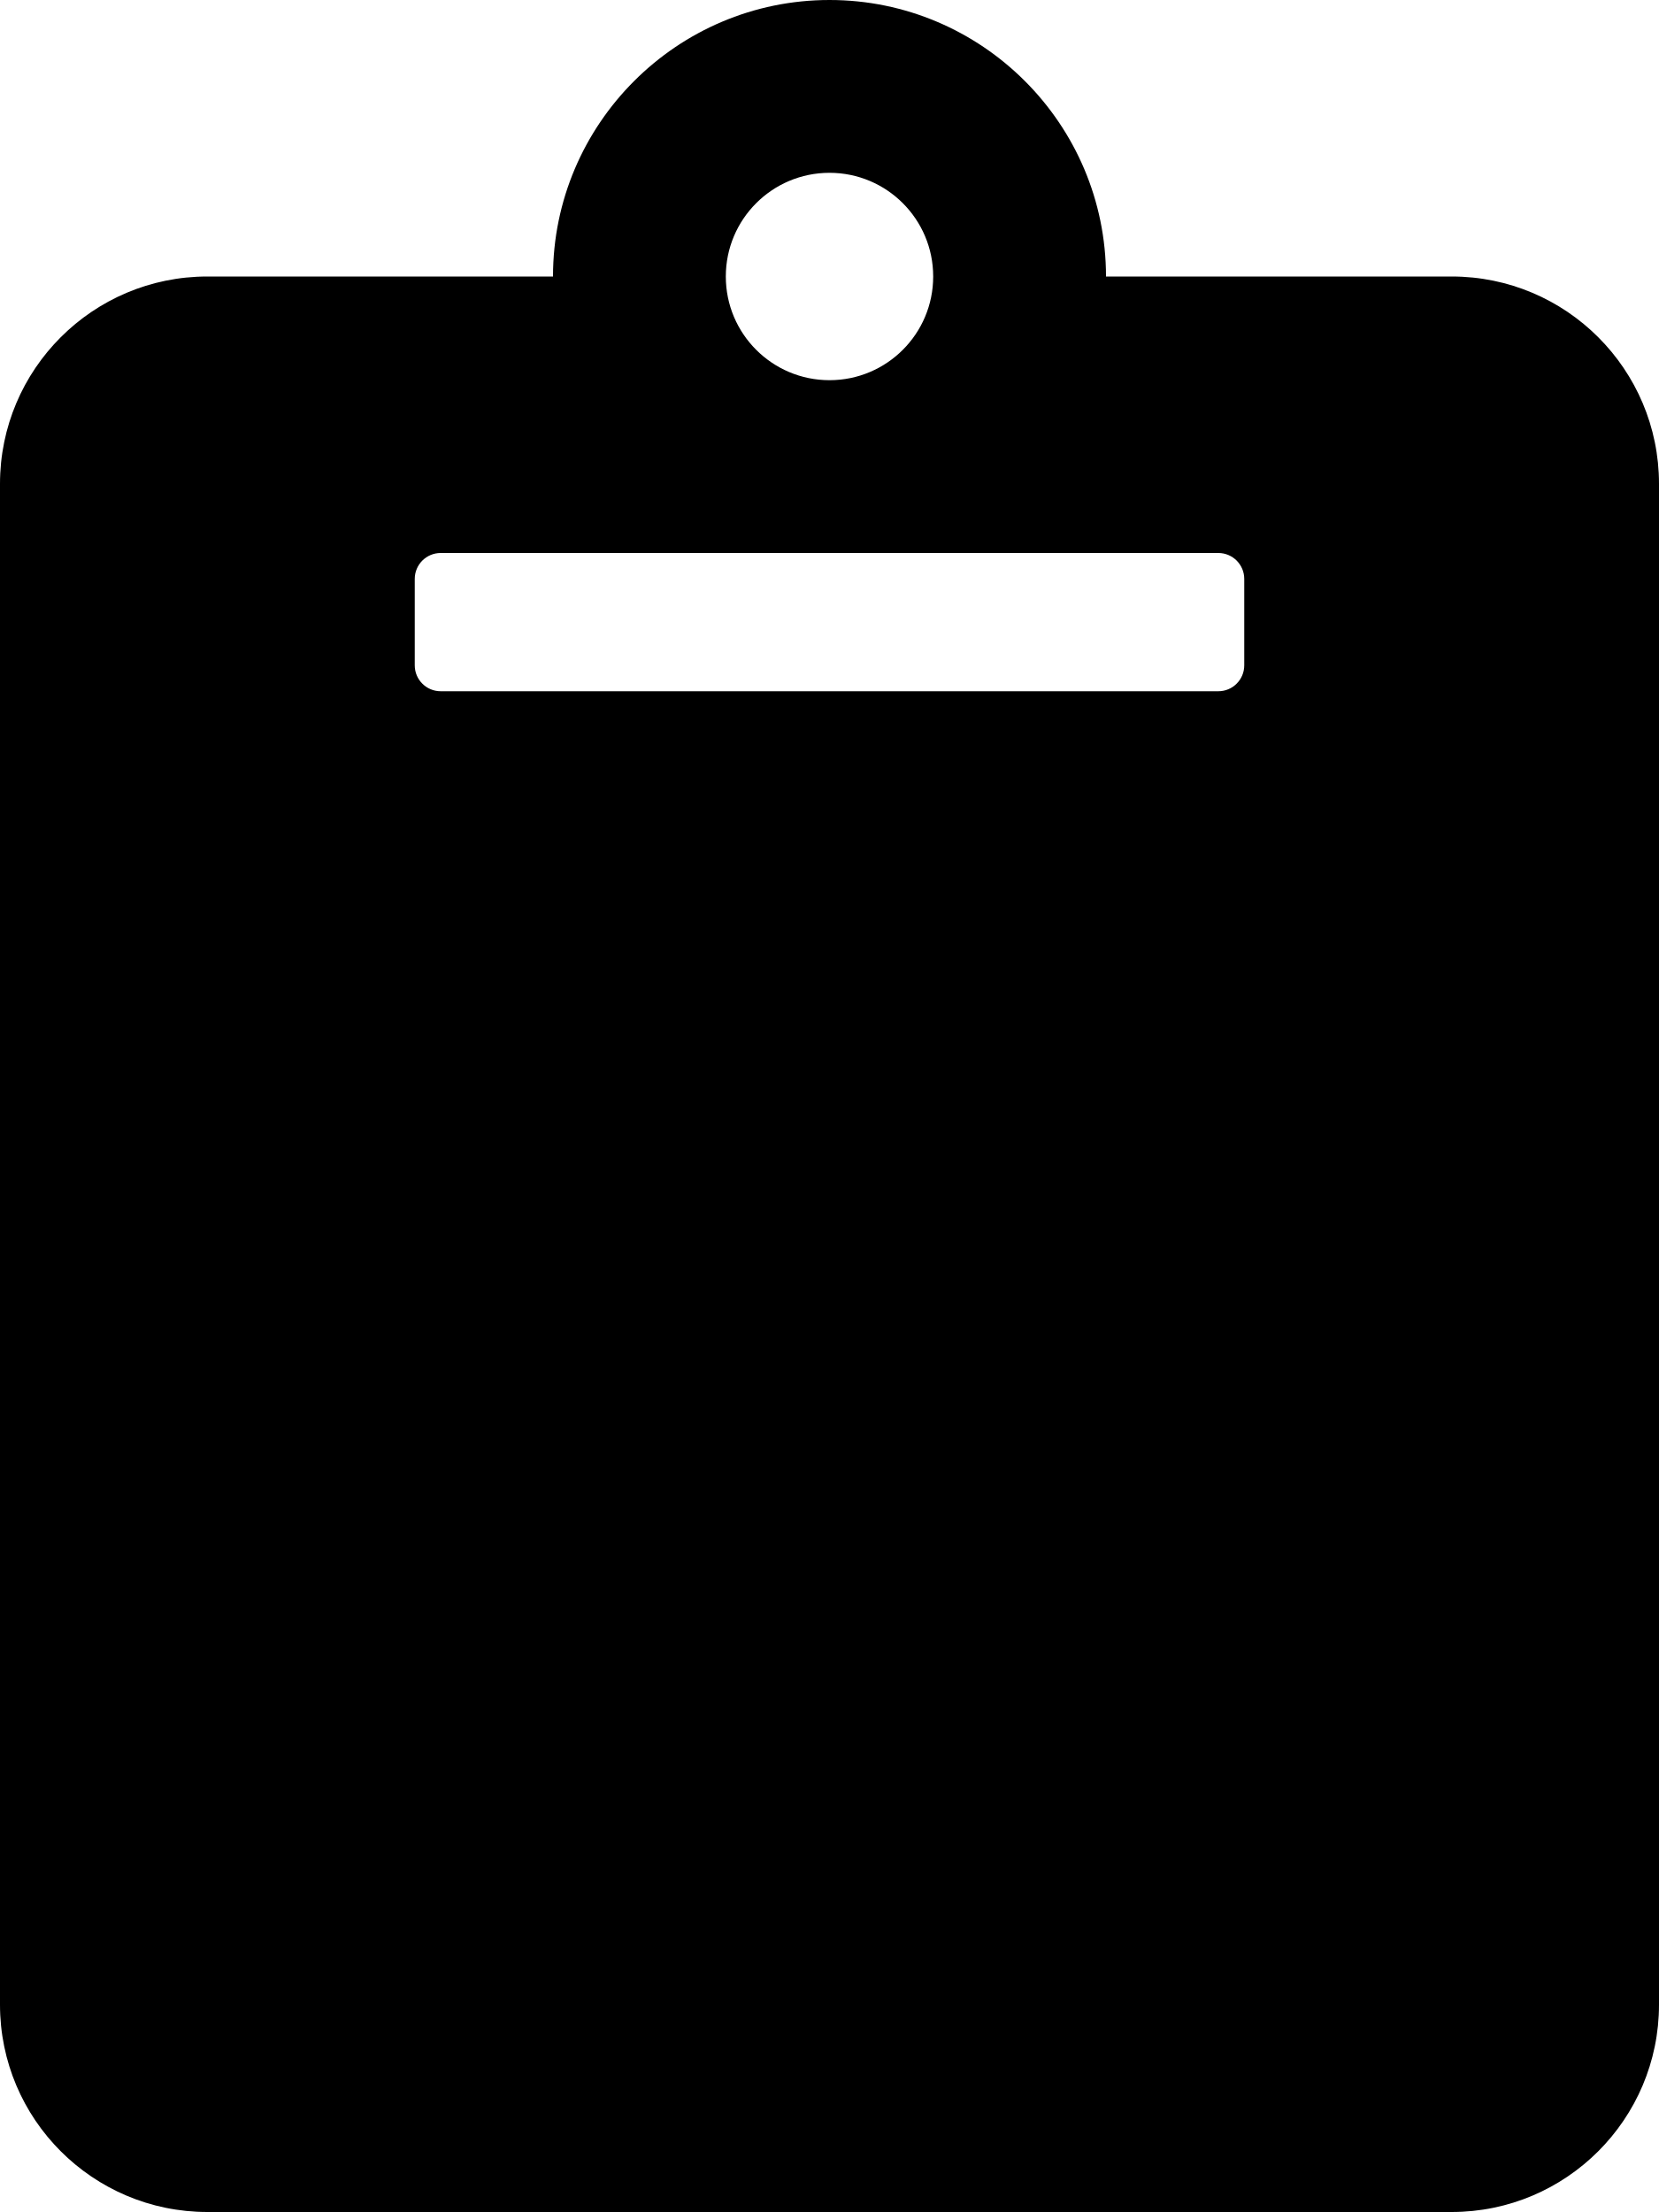
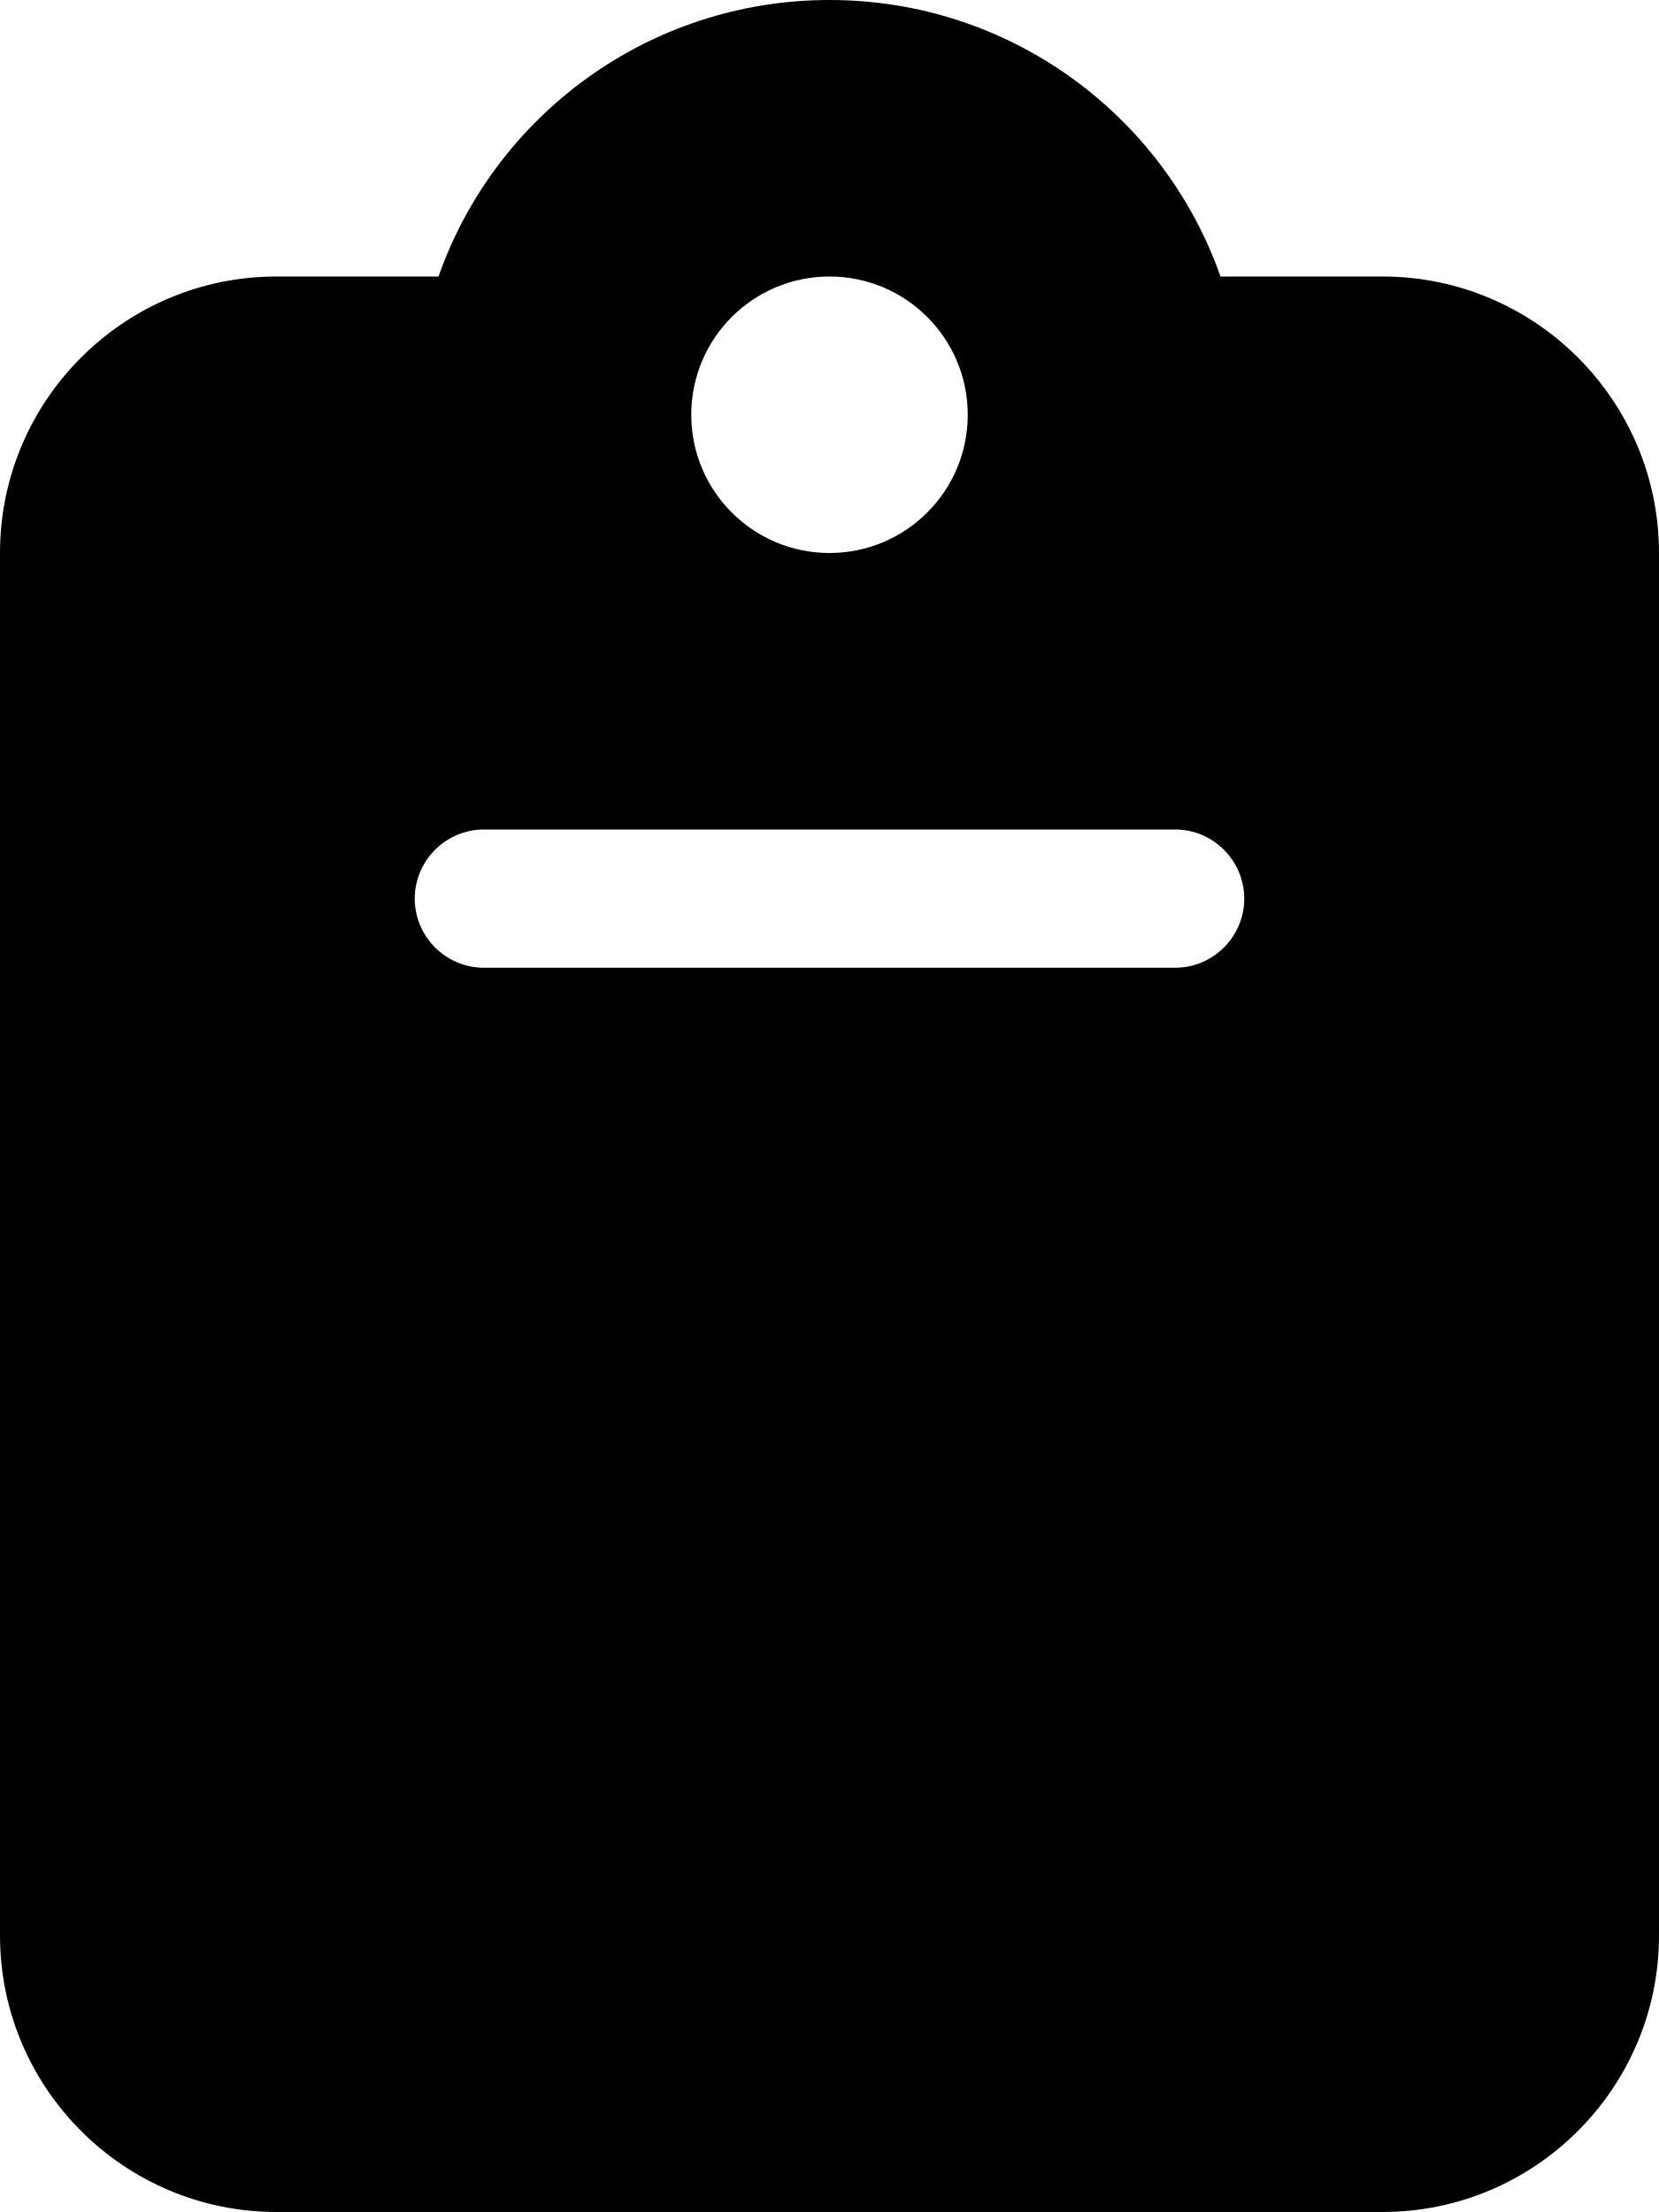
- <svg xmlns="http://www.w3.org/2000/svg" aria-hidden="true" focusable="false" data-prefix="fas" data-icon="clipboard" class="svg-inline--fa fa-clipboard fa-w-12" role="img" viewBox="0 0 384 512">
-   <path fill="currentColor" d="M384 112v352c0 26.51-21.49 48-48 48H48c-26.51 0-48-21.49-48-48V112c0-26.51 21.49-48 48-48h80c0-35.29 28.71-64 64-64s64 28.71 64 64h80c26.51 0 48 21.49 48 48zM192 40c-13.255 0-24 10.745-24 24s10.745 24 24 24 24-10.745 24-24-10.745-24-24-24m96 114v-20a6 6 0 0 0-6-6H102a6 6 0 0 0-6 6v20a6 6 0 0 0 6 6h180a6 6 0 0 0 6-6z" />
+ <svg xmlns="http://www.w3.org/2000/svg" viewBox="0 0 384 512">
+   <path d="M192 0c-41.8 0-77.4 26.7-90.5 64H64C28.7 64 0 92.7 0 128V448c0 35.3 28.7 64 64 64H320c35.3 0 64-28.7 64-64V128c0-35.3-28.7-64-64-64H282.5C269.4 26.7 233.8 0 192 0zm0 64a32 32 0 1 1 0 64 32 32 0 1 1 0-64zM112 192H272c8.8 0 16 7.2 16 16s-7.2 16-16 16H112c-8.8 0-16-7.2-16-16s7.2-16 16-16z" />
</svg>
